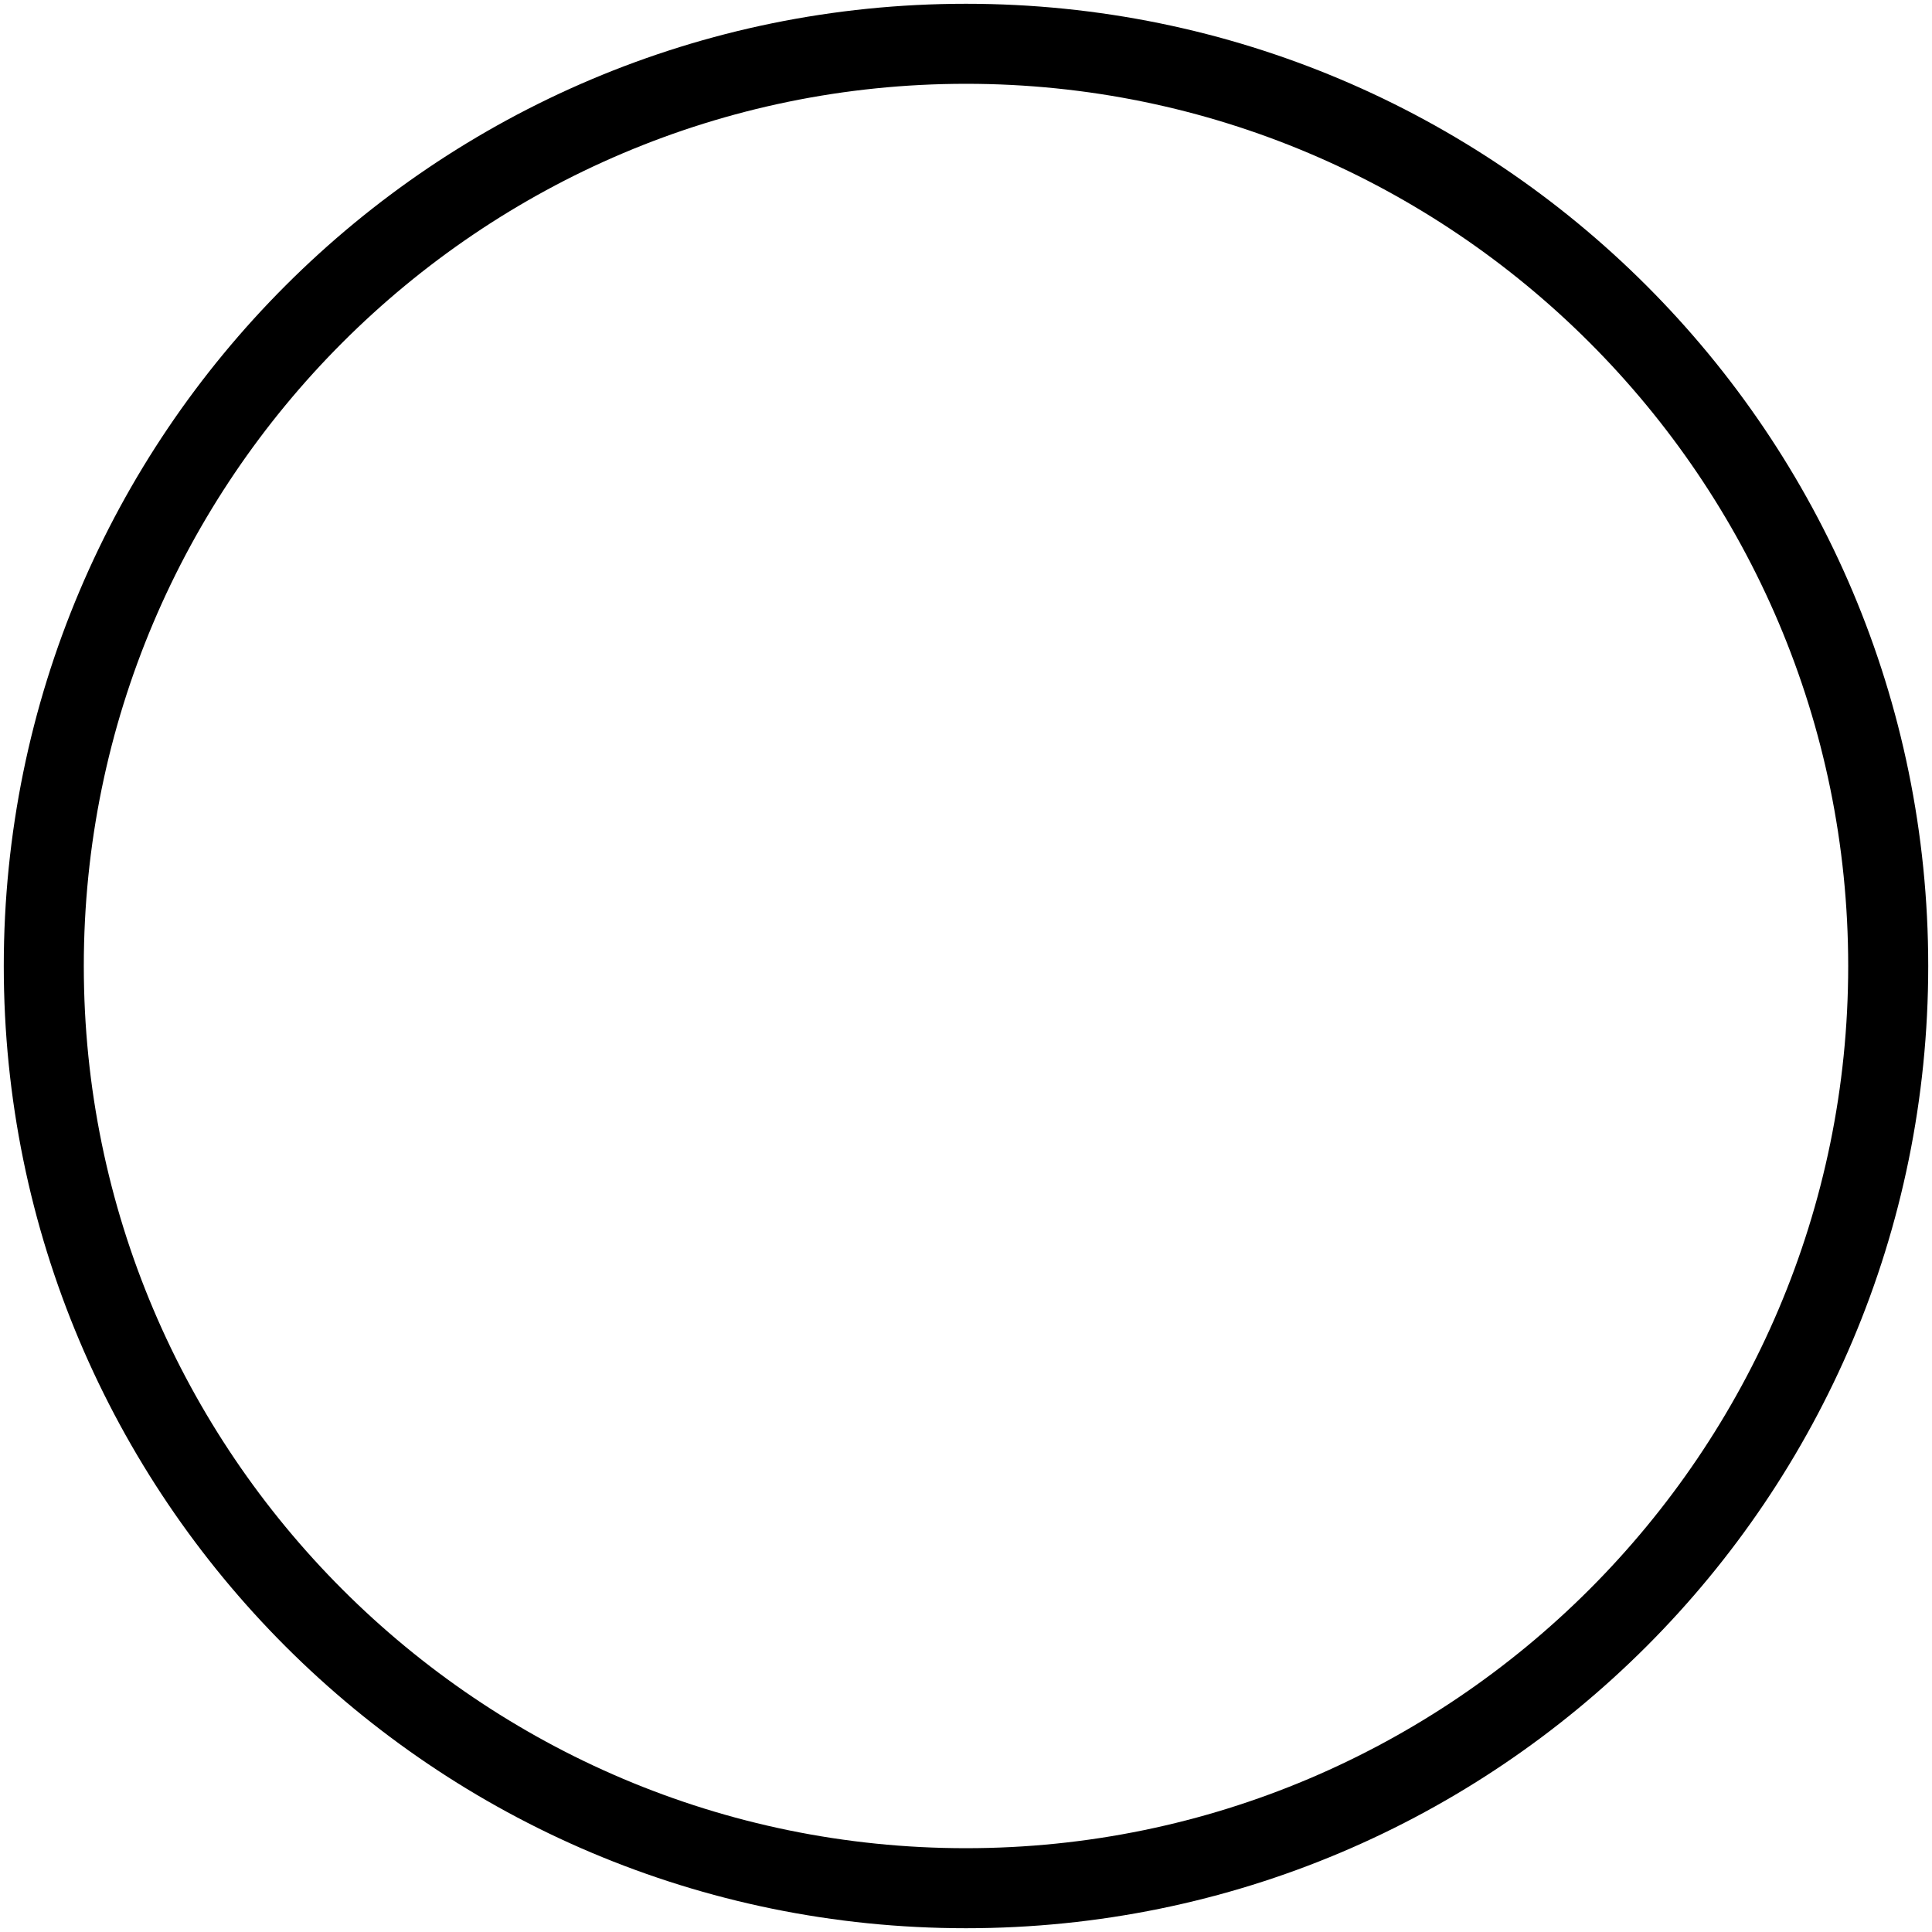
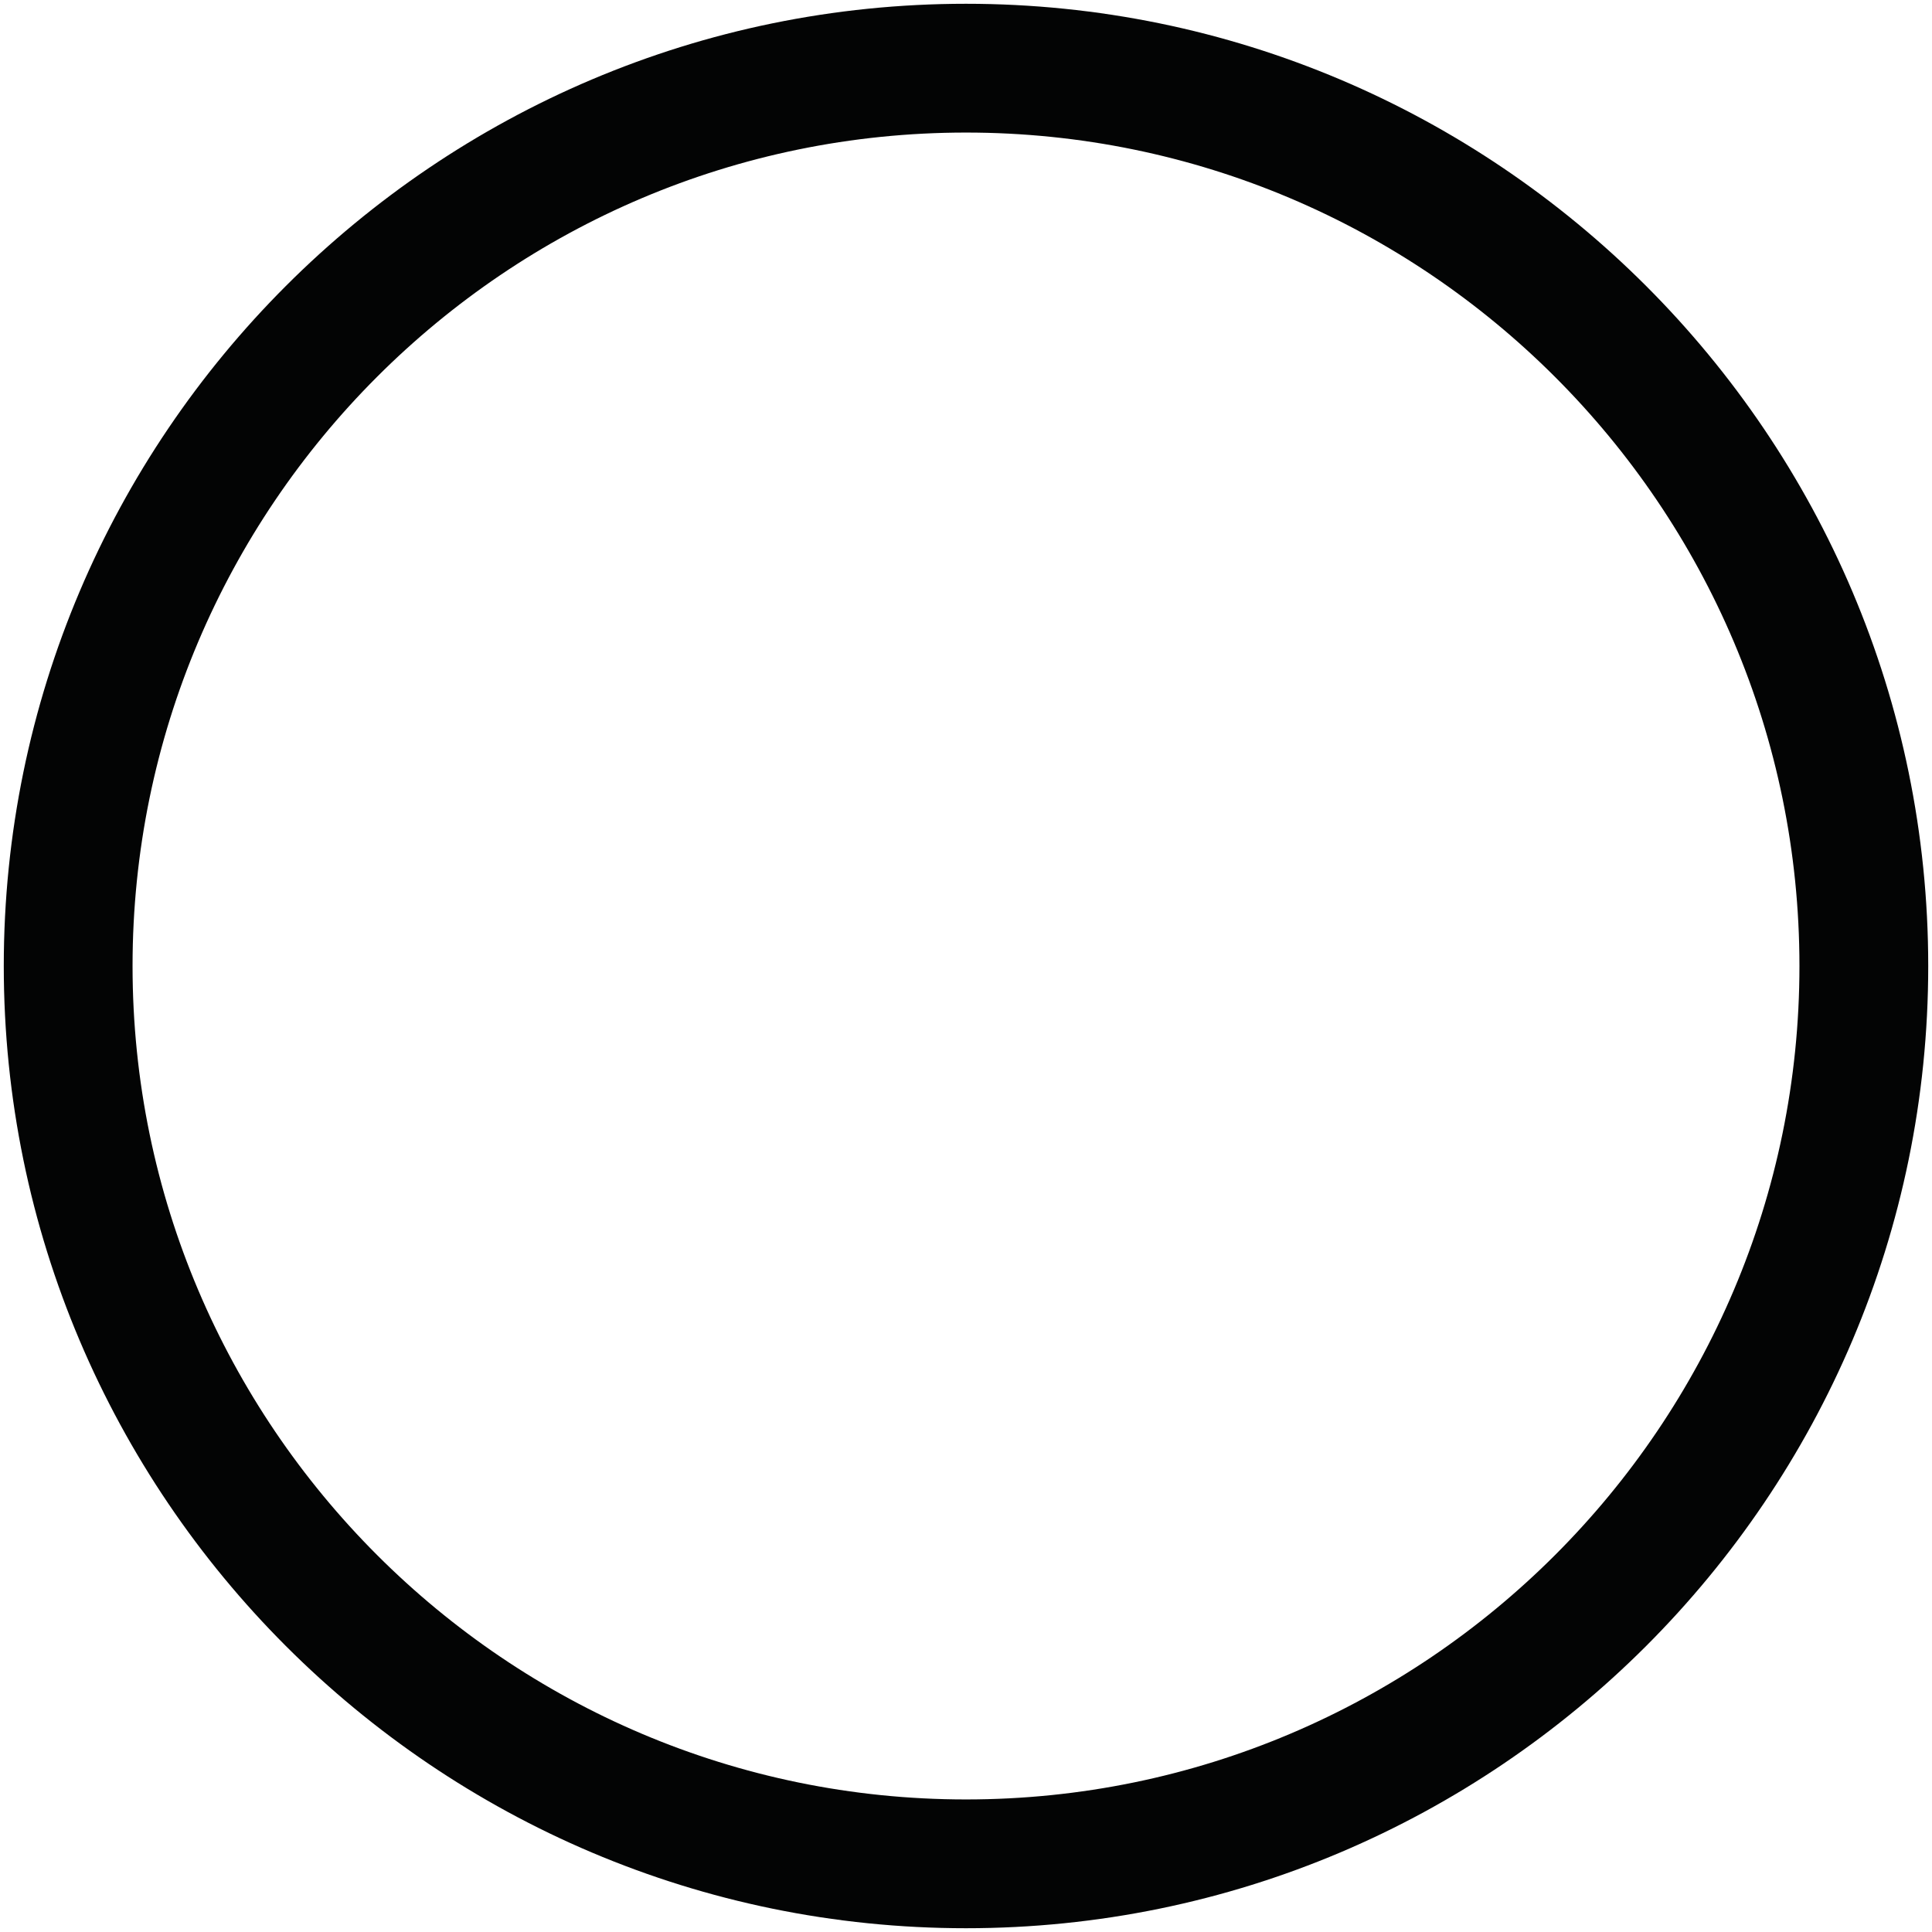
<svg xmlns="http://www.w3.org/2000/svg" width="100%" height="100%" viewBox="0 0 512 512" version="1.1" xml:space="preserve" style="fill-rule:evenodd;clip-rule:evenodd;stroke-linejoin:round;stroke-miterlimit:1.414;">
-   <g>
-     <path d="M256,1c-140.863,0 -255,114.137 -255,255c0,140.863 114.137,255 255,255c140.863,0 255,-114.137 255,-255c0,-140.863 -114.137,-255 -255,-255ZM256,489.791c-128.849,0 -233.791,-104.82 -233.791,-233.791c0,-128.849 104.82,-233.791 233.791,-233.791c128.849,0 233.791,104.82 233.791,233.791c0,128.849 -104.942,233.791 -233.791,233.791Z" style="fill:#000;fill-rule:nonzero;" />
-   </g>
+   <path d="M256,1.001c-140.607,0 -255,114.392 -255,254.999c0,140.607 114.393,255 255,255c140.607,0 255,-114.393 255,-255c0,-140.607 -114.393,-254.999 -255,-254.999ZM256,35.129c121.729,0 220.871,99.027 220.871,220.871c0,121.729 -99.027,220.871 -220.871,220.871c-121.729,0 -220.872,-99.142 -220.872,-220.871c0,-121.729 99.028,-220.871 220.872,-220.871Z" style="fill:#030404;fill-rule:nonzero;" />
</svg>
